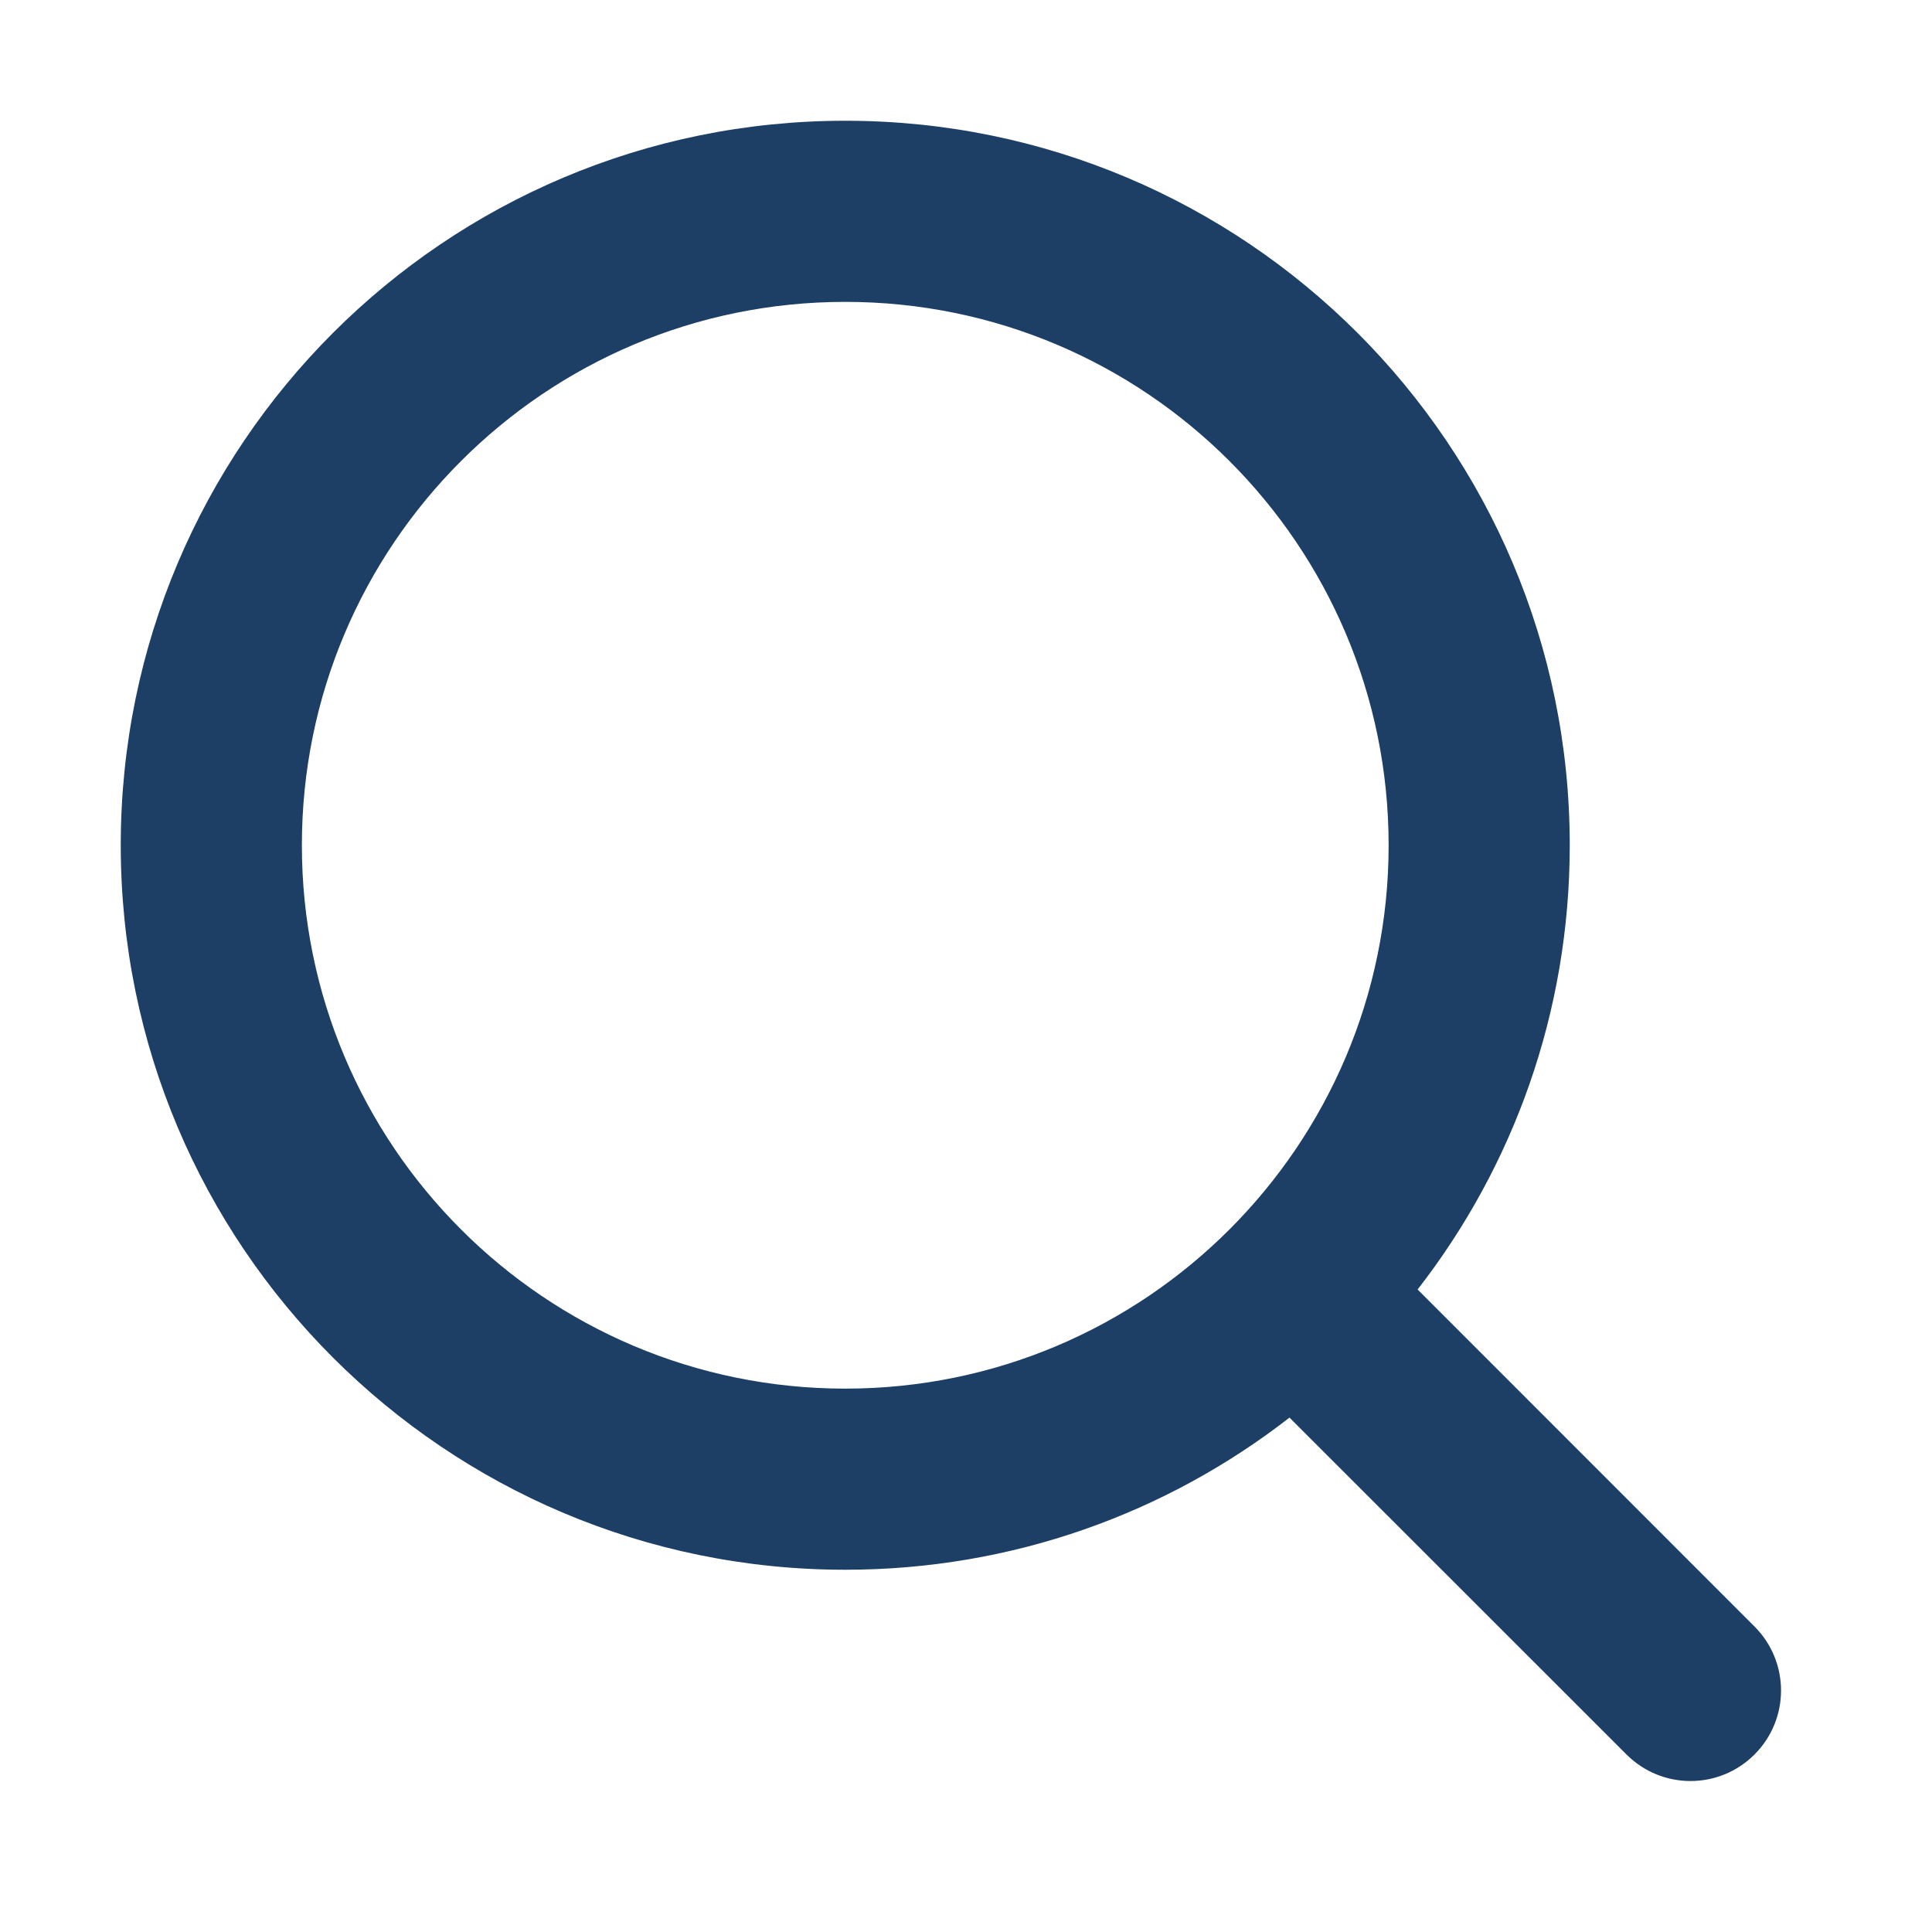
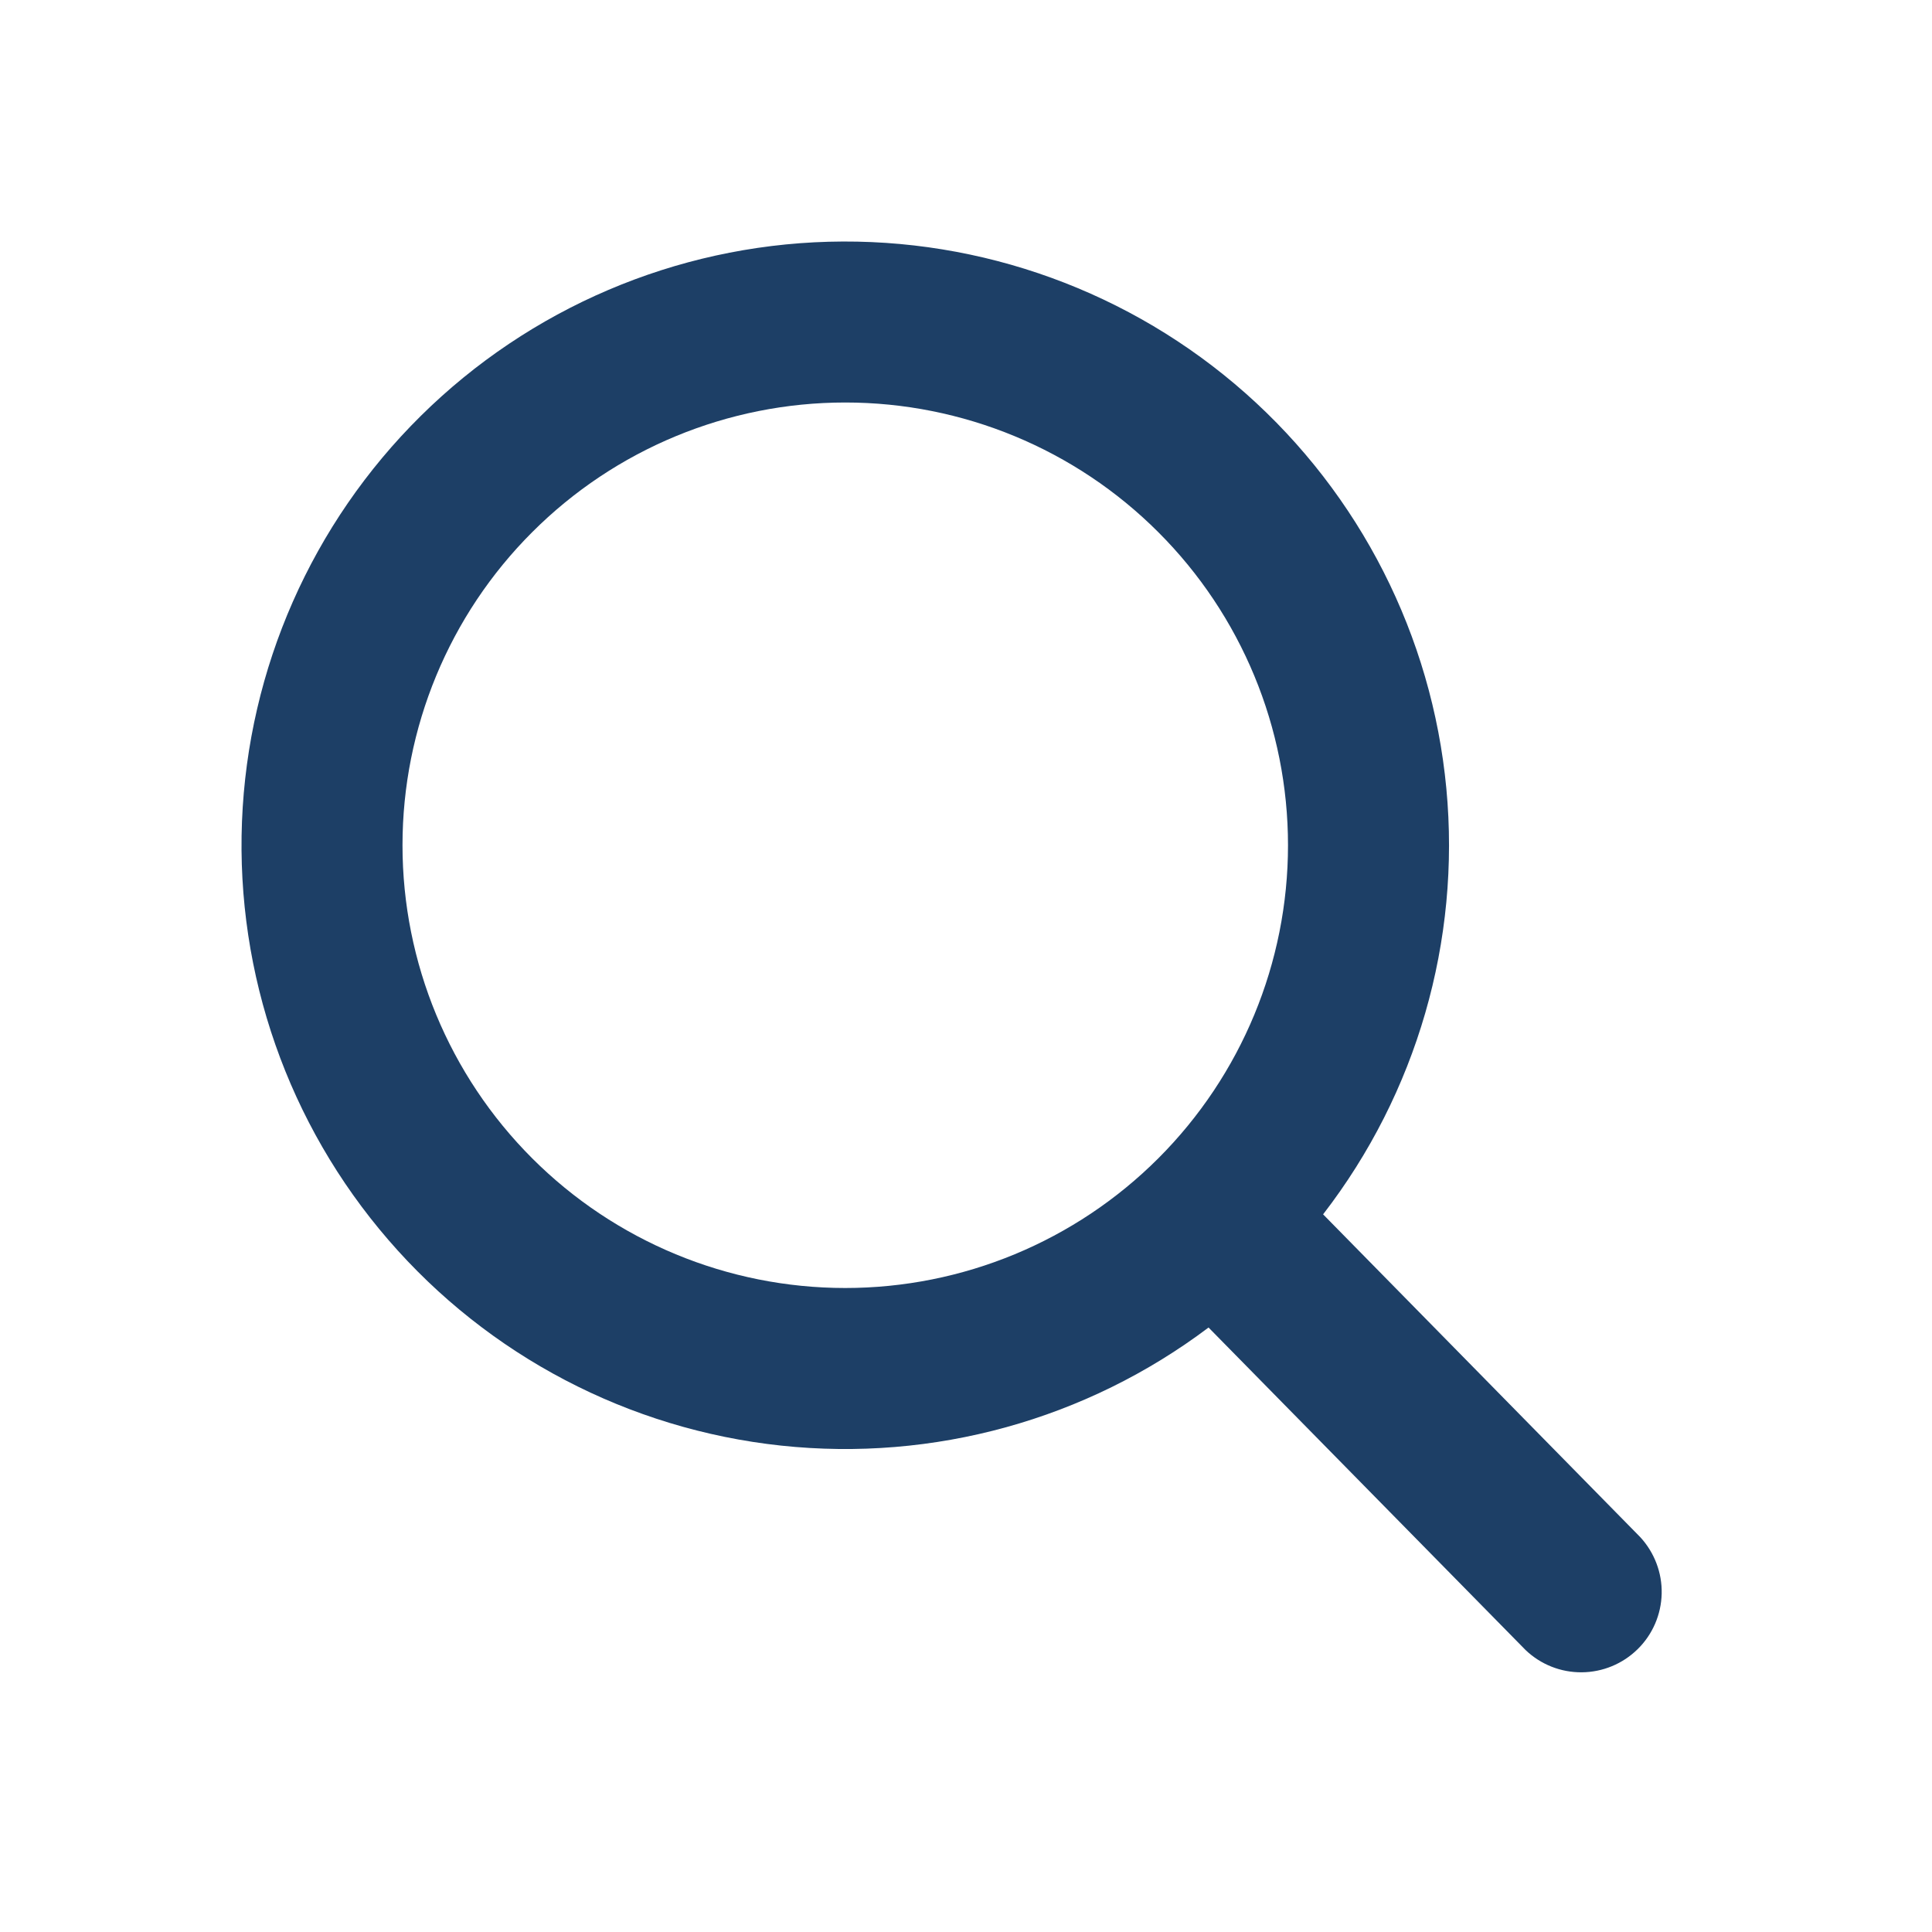
- <svg xmlns="http://www.w3.org/2000/svg" width="16" height="16" viewBox="0 0 16 16" fill="none">
-   <path fill-rule="evenodd" clip-rule="evenodd" d="M11.5 7C11.5 9.485 9.485 11.5 7 11.5C4.515 11.5 2.5 9.485 2.5 7C2.5 4.515 4.515 2.5 7 2.5C9.485 2.5 11.5 4.515 11.5 7ZM10.679 11.74C9.663 12.53 8.387 13 7 13C3.686 13 1 10.314 1 7C1 3.686 3.686 1 7 1C10.314 1 13 3.686 13 7C13 8.387 12.53 9.663 11.74 10.679L14.53 13.47C14.823 13.763 14.823 14.237 14.53 14.53C14.237 14.823 13.763 14.823 13.47 14.53L10.679 11.74Z" fill="#1D3F66" />
+ <svg xmlns="http://www.w3.org/2000/svg" width="24" height="24" viewBox="0 0 24 24" fill="none">
+   <path fill-rule="evenodd" clip-rule="evenodd" d="M16.436 15.085L20.376 19.095C20.552 19.286 20.648 19.538 20.642 19.797C20.636 20.057 20.529 20.305 20.343 20.487C20.158 20.669 19.909 20.772 19.649 20.774C19.389 20.776 19.139 20.677 18.951 20.497L15.013 16.491C13.493 17.636 11.596 18.16 9.704 17.958C7.813 17.756 6.068 16.843 4.825 15.403C3.581 13.964 2.931 12.106 3.006 10.205C3.081 8.304 3.876 6.502 5.229 5.165C6.582 3.828 8.393 3.055 10.294 3.003C12.196 2.951 14.047 3.624 15.471 4.884C16.896 6.145 17.788 7.9 17.967 9.794C18.146 11.688 17.599 13.579 16.436 15.085ZM10.5 16C11.959 16 13.358 15.42 14.389 14.389C15.421 13.357 16 11.959 16 10.5C16 9.041 15.421 7.642 14.389 6.611C13.358 5.579 11.959 5 10.5 5C9.041 5 7.642 5.579 6.611 6.611C5.579 7.642 5 9.041 5 10.5C5 11.959 5.579 13.357 6.611 14.389C7.642 15.42 9.041 16 10.5 16Z" fill="#1D3F66" />
</svg>
